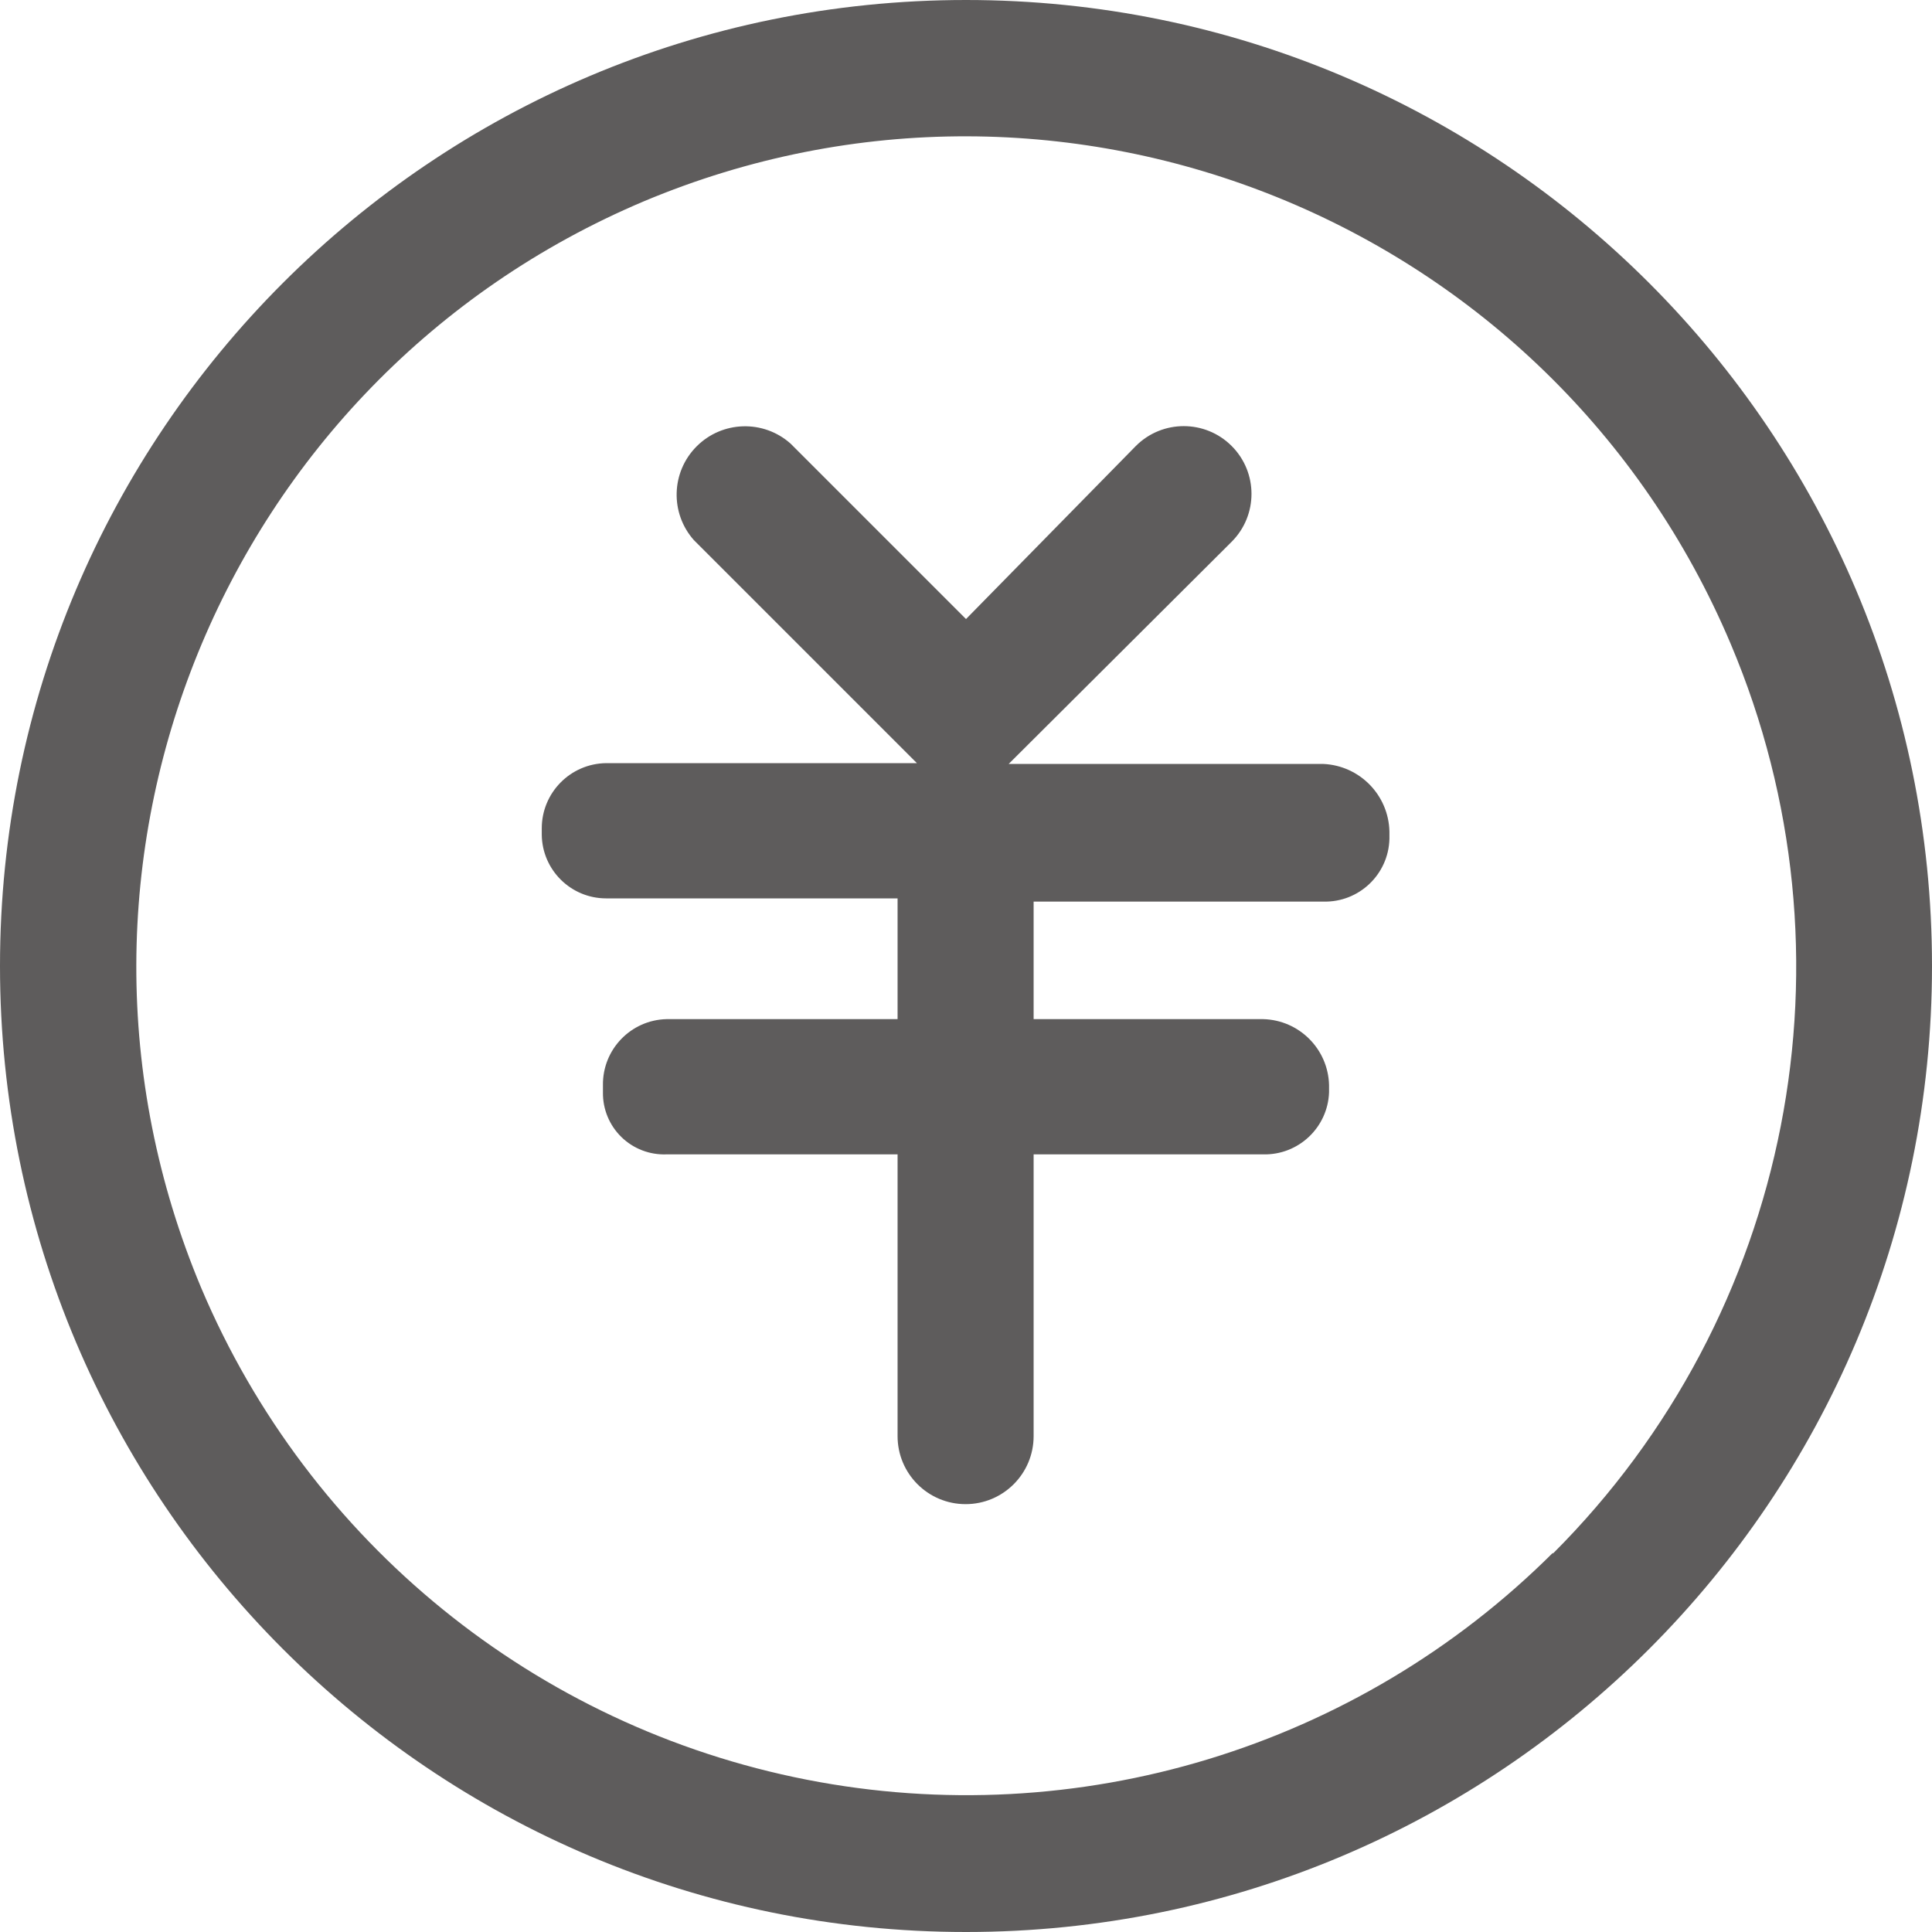
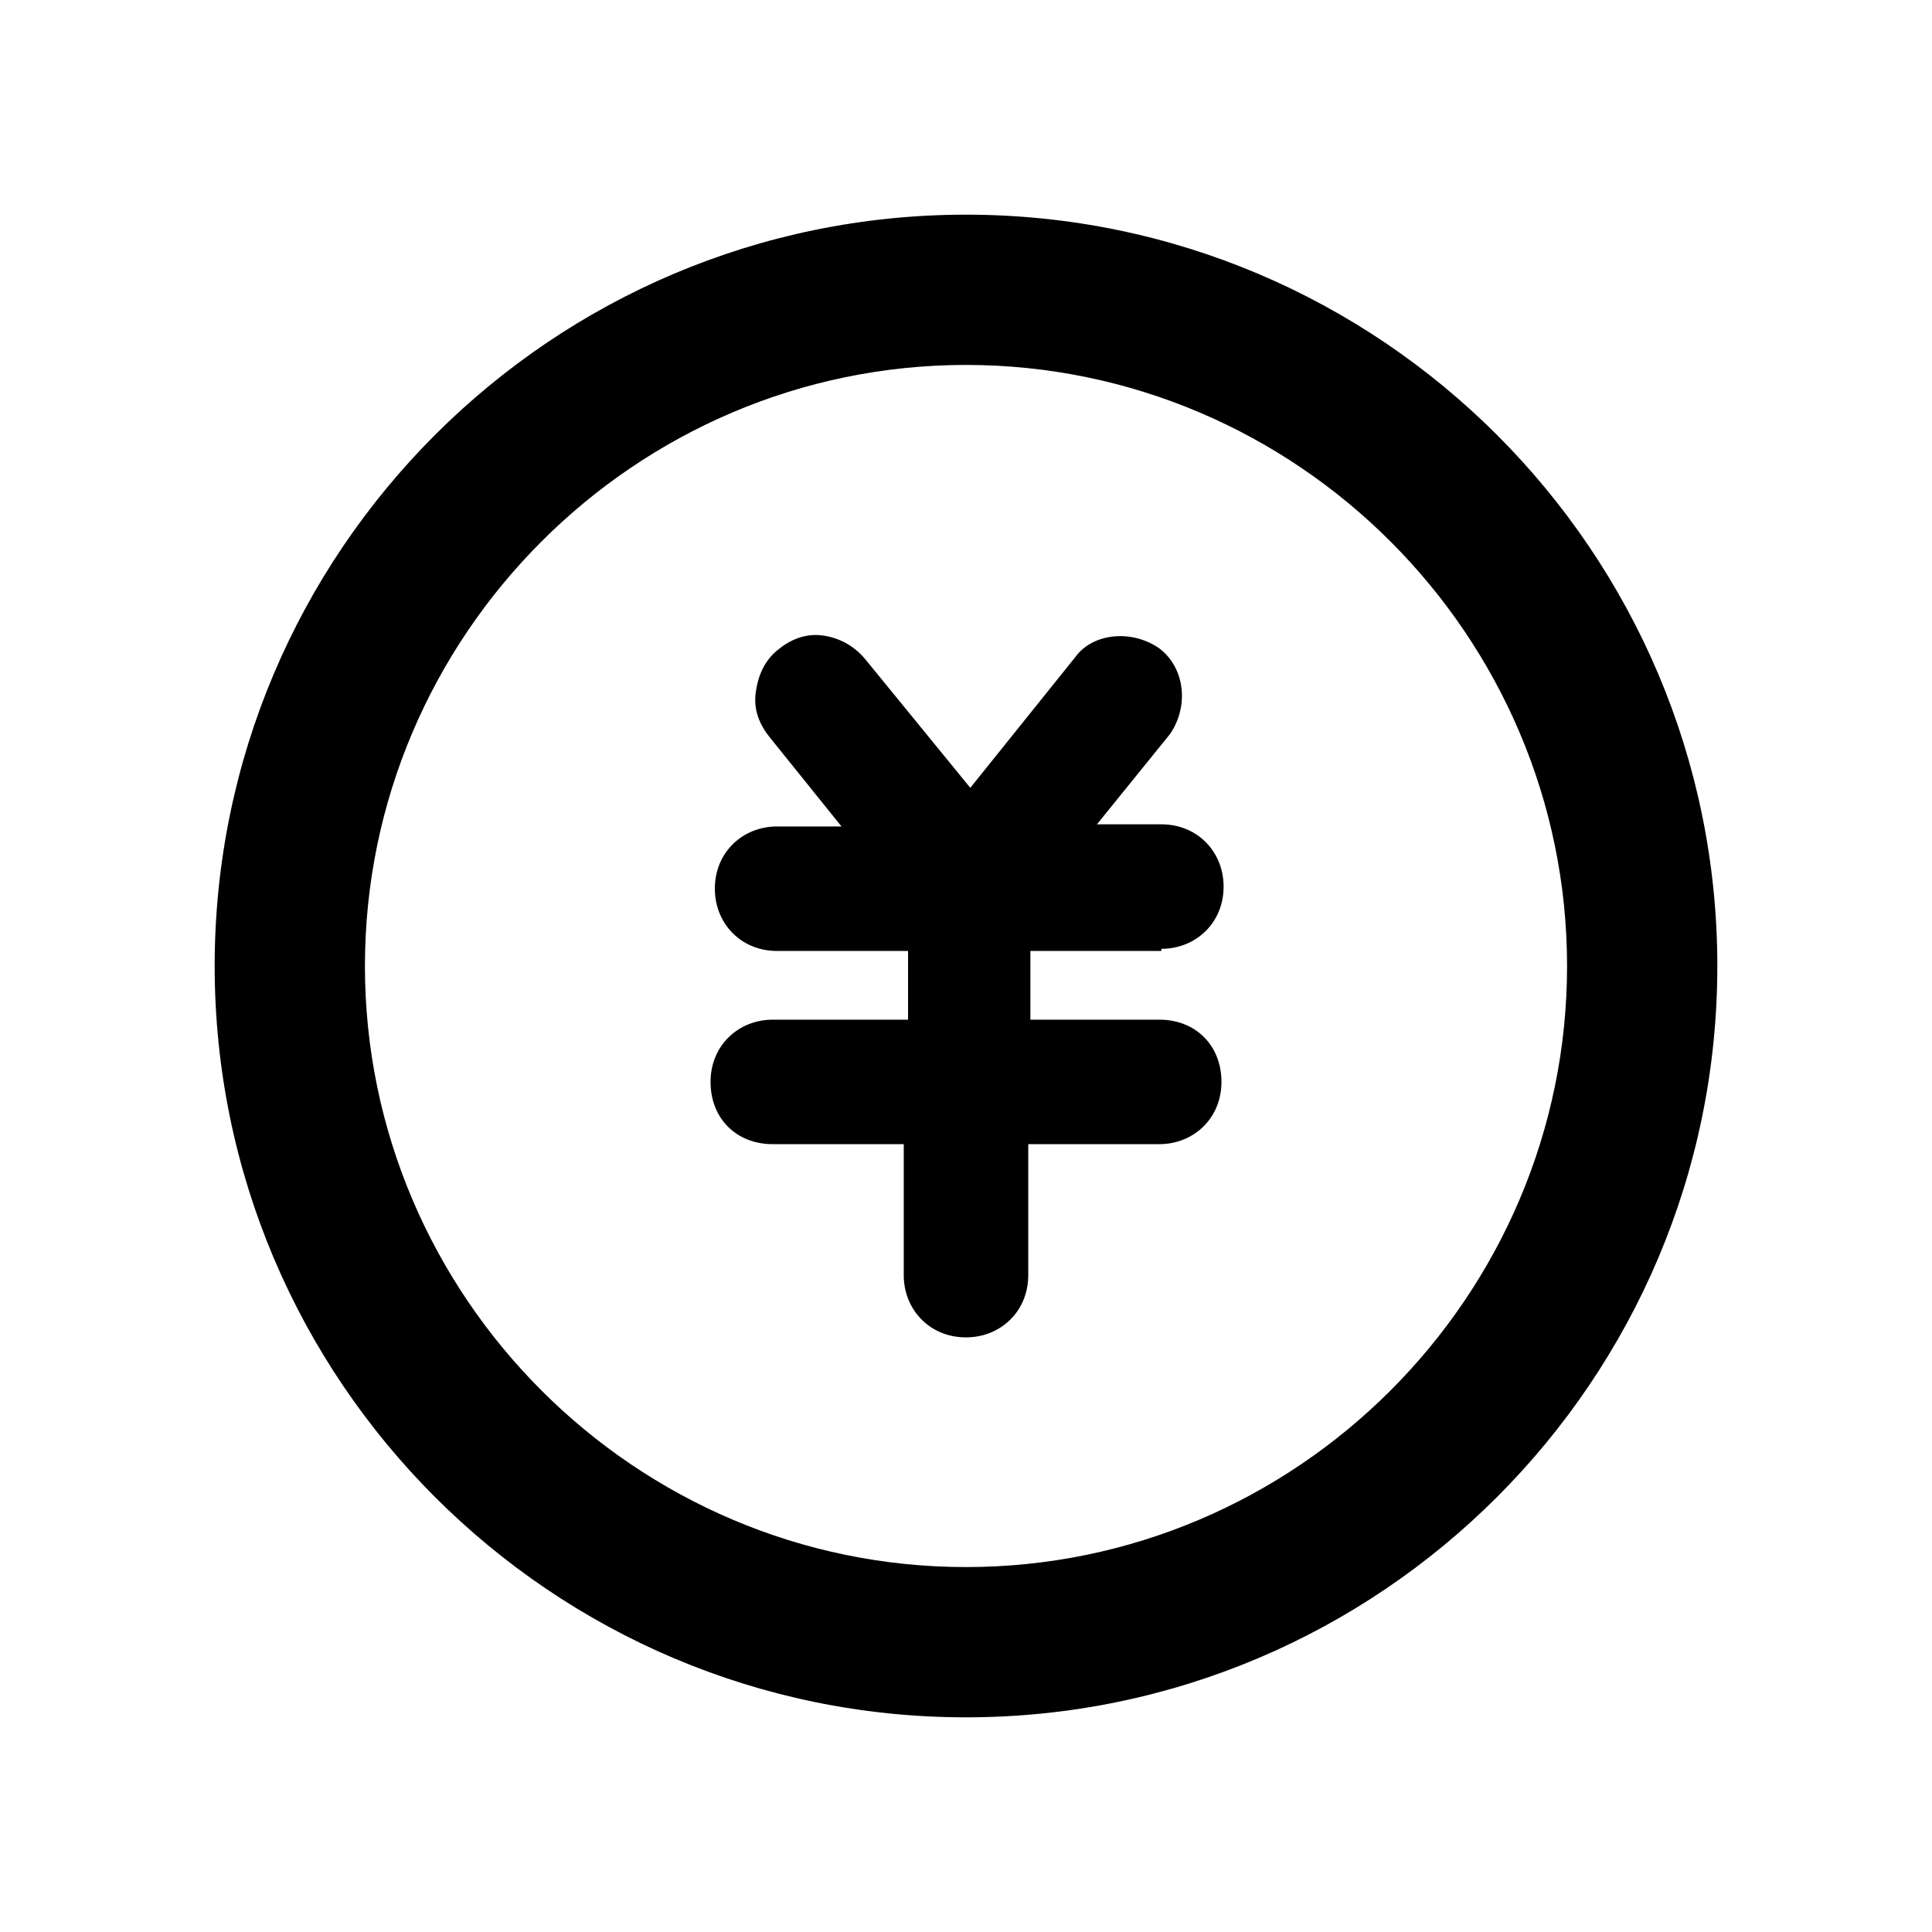
- <svg xmlns="http://www.w3.org/2000/svg" t="1614498154647" class="icon" viewBox="0 0 1024 1024" version="1.1" p-id="2374" width="200" height="200">
+ <svg xmlns="http://www.w3.org/2000/svg" t="1614571155309" class="icon" viewBox="0 0 1024 1024" version="1.1" p-id="2906" width="200" height="200">
  <defs>
    <style type="text/css" />
  </defs>
-   <path d="M823.04 823.04A440.32 440.32 0 0 1 106.667 682.667 440.32 440.32 0 0 1 341.333 106.667 440.32 440.32 0 0 1 917.333 341.333a439.467 439.467 0 0 1-94.293 482.133zM512 0a512 512 0 1 0 512 512A512 512 0 0 0 512 0z" fill="#5E5C5C" p-id="2375" />
-   <path d="M701.44 404.907h-166.827l118.187-117.76a35.84 35.84 0 1 0-50.773-50.773L512 328.107 418.987 235.093a36.267 36.267 0 0 0-51.2 51.2l118.187 118.187H321.28a34.56 34.56 0 0 0-34.133 34.56v3.413a34.133 34.133 0 0 0 34.133 33.707h154.453v64H353.28a34.56 34.56 0 0 0-33.707 34.987v3.84a32.427 32.427 0 0 0 33.707 32.853h122.453v149.333a35.84 35.84 0 0 0 72.107 0v-149.333h121.6a34.133 34.133 0 0 0 34.987-32.853v-3.84a35.84 35.84 0 0 0-34.987-34.987h-121.6V477.867h153.6a34.133 34.133 0 0 0 34.987-33.28v-3.84a36.693 36.693 0 0 0-34.987-35.84z" fill="#5E5C5C" p-id="2376" />
+   <path d="M512 113.778c-219.591 0-398.222 178.631-398.222 398.222s178.631 398.222 398.222 398.222 398.222-178.631 398.222-398.222-178.631-398.222-398.222-398.222z m0 716.8c-175.218 0-318.578-143.36-318.578-318.578s143.36-318.578 318.578-318.578 318.578 143.36 318.578 318.578-143.36 318.578-318.578 318.578z" p-id="2907" />
+   <path d="M615.538 502.898c18.204 0 32.996-13.653 32.996-32.996 0-18.204-13.653-32.996-32.996-32.996h-34.133l38.684-47.787c10.24-14.791 7.964-35.271-5.689-45.511-14.791-10.24-35.271-7.964-44.373 4.551l-55.751 69.404-55.751-68.267c-5.689-6.827-13.653-11.378-22.756-12.516-9.102-1.138-17.067 2.276-23.893 7.964-6.827 5.689-10.24 13.653-11.378 22.756-1.138 9.102 2.276 17.067 7.964 23.893l37.547 46.649h-34.133c-18.204 0-32.996 13.653-32.996 32.996 0 18.204 13.653 32.996 32.996 32.996h69.404v36.409H409.6c-18.204 0-32.996 13.653-32.996 32.996s13.653 32.996 32.996 32.996h69.404v69.404c0 18.204 13.653 32.996 32.996 32.996 18.204 0 32.996-13.653 32.996-32.996v-69.404H614.4c18.204 0 32.996-13.653 32.996-32.996s-13.653-32.996-32.996-32.996h-68.267v-36.409h69.404z" p-id="2908" />
</svg>
